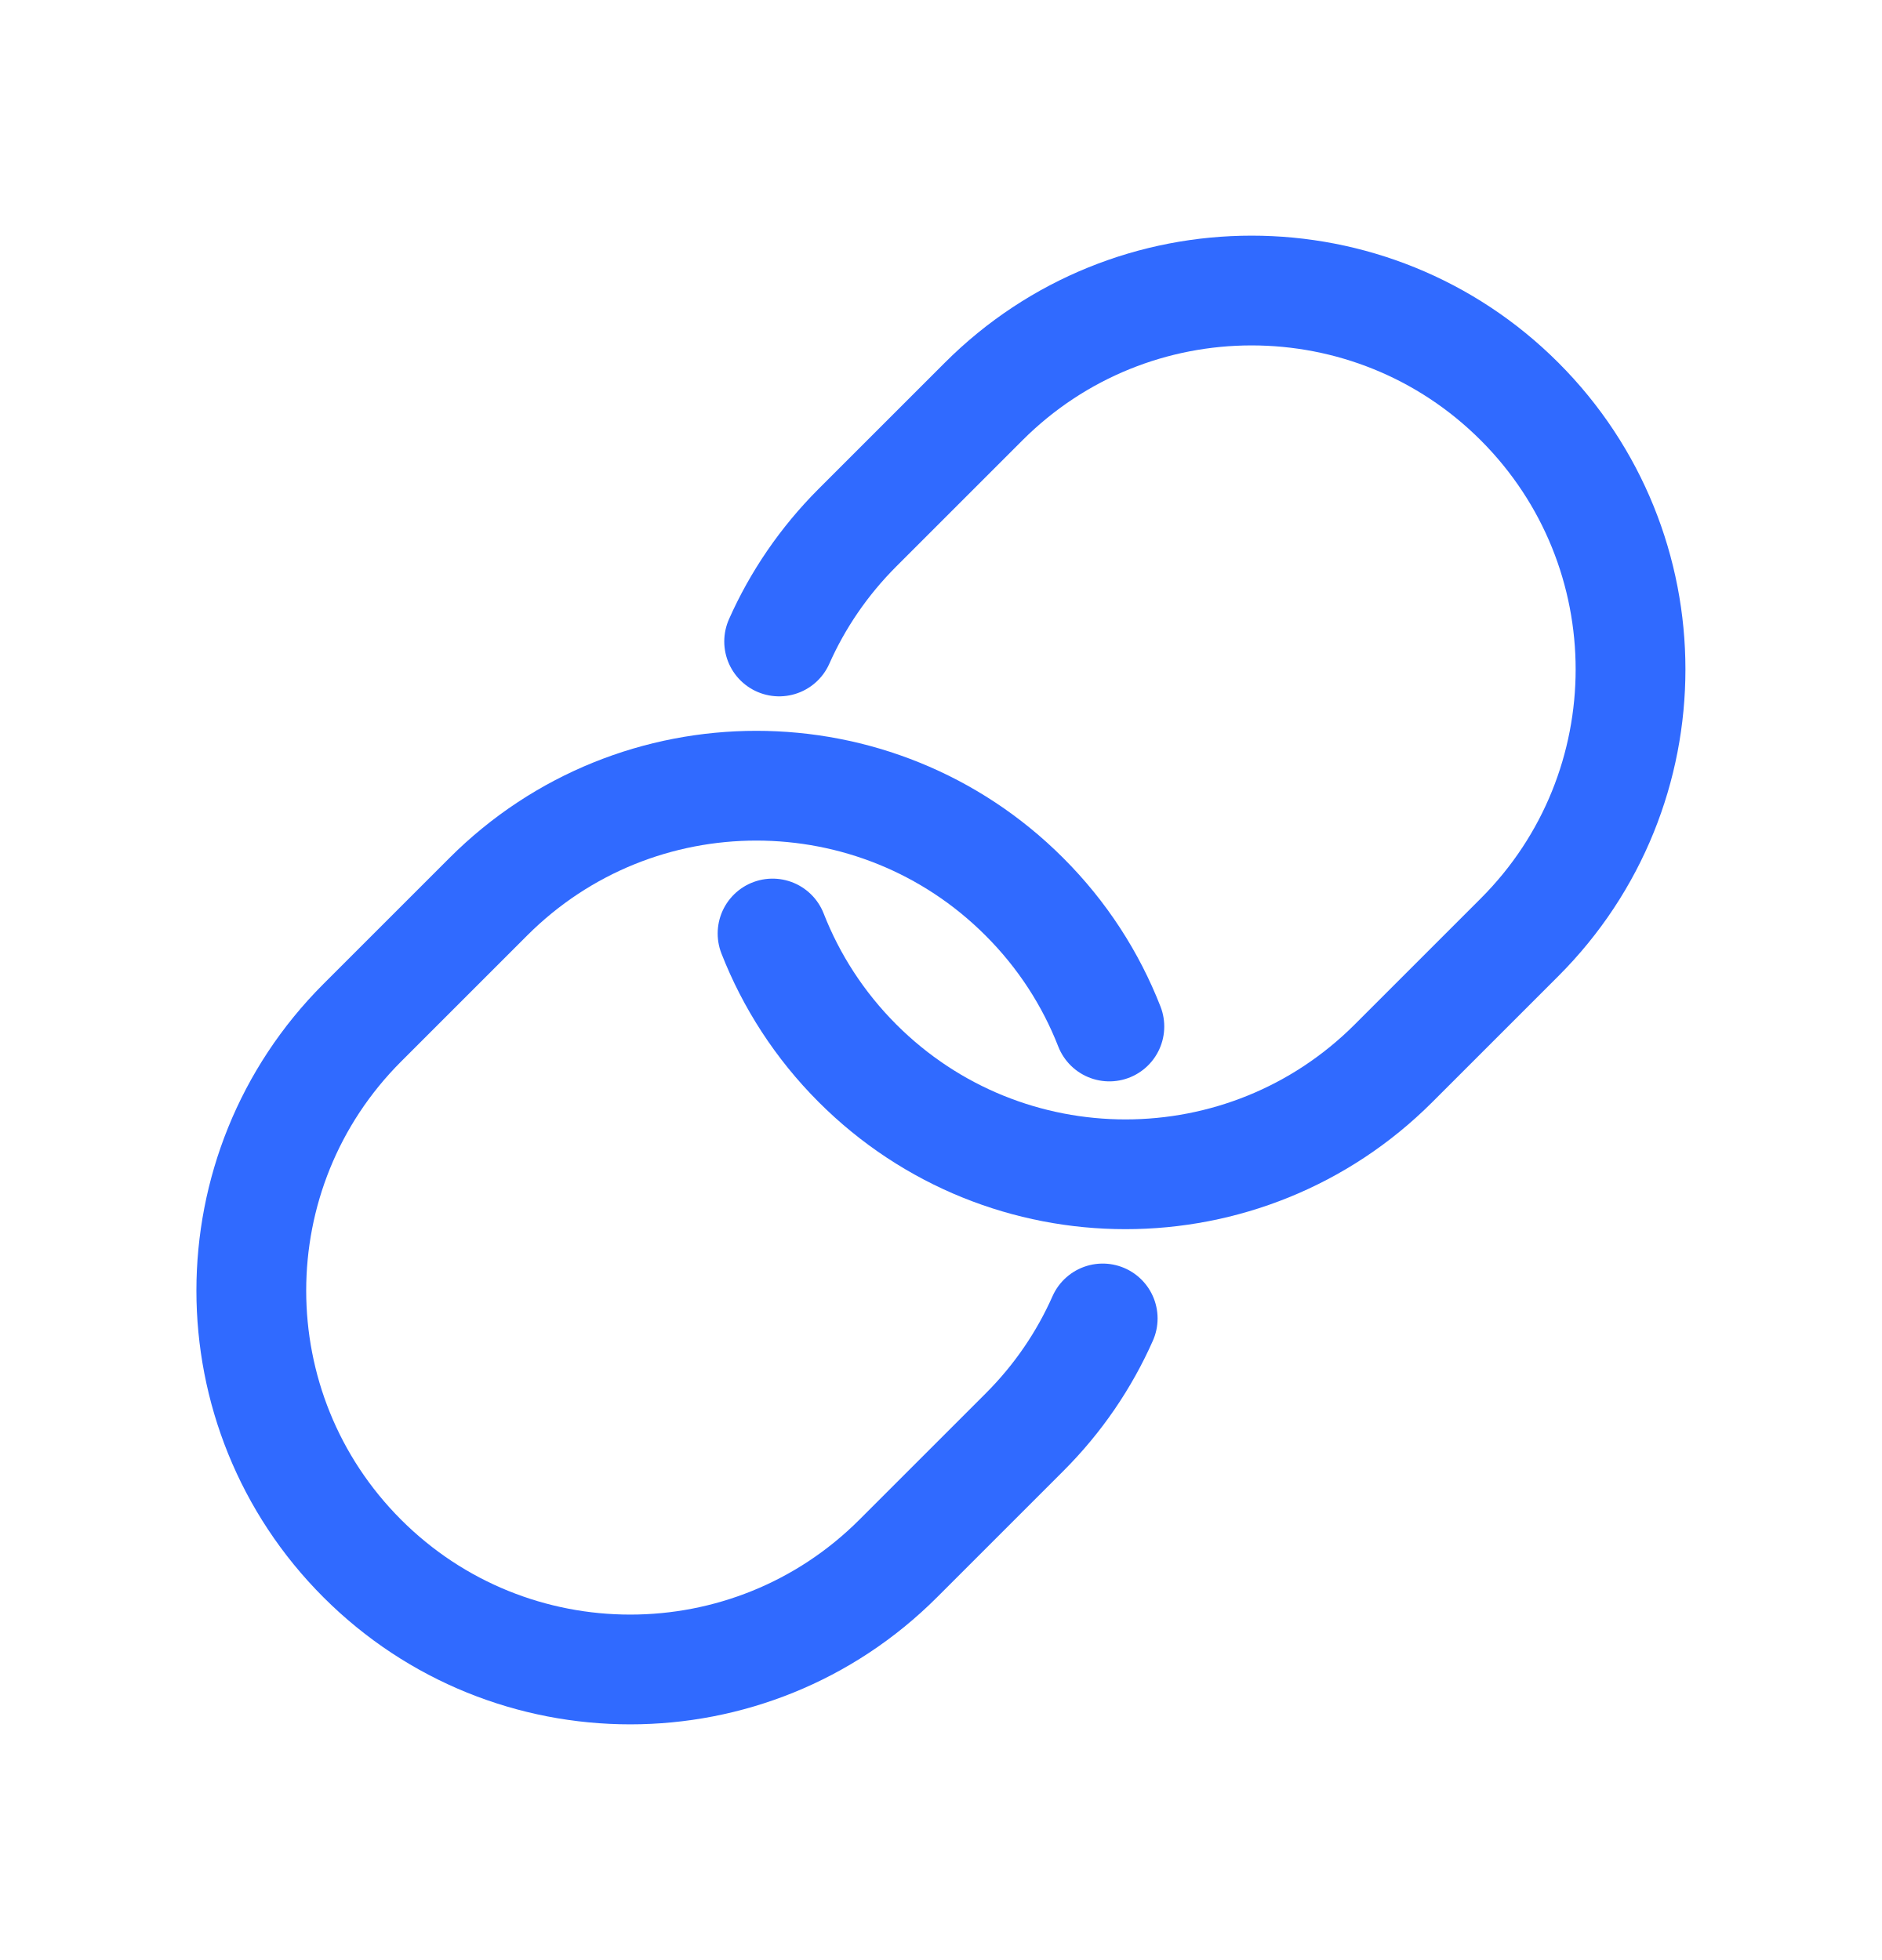
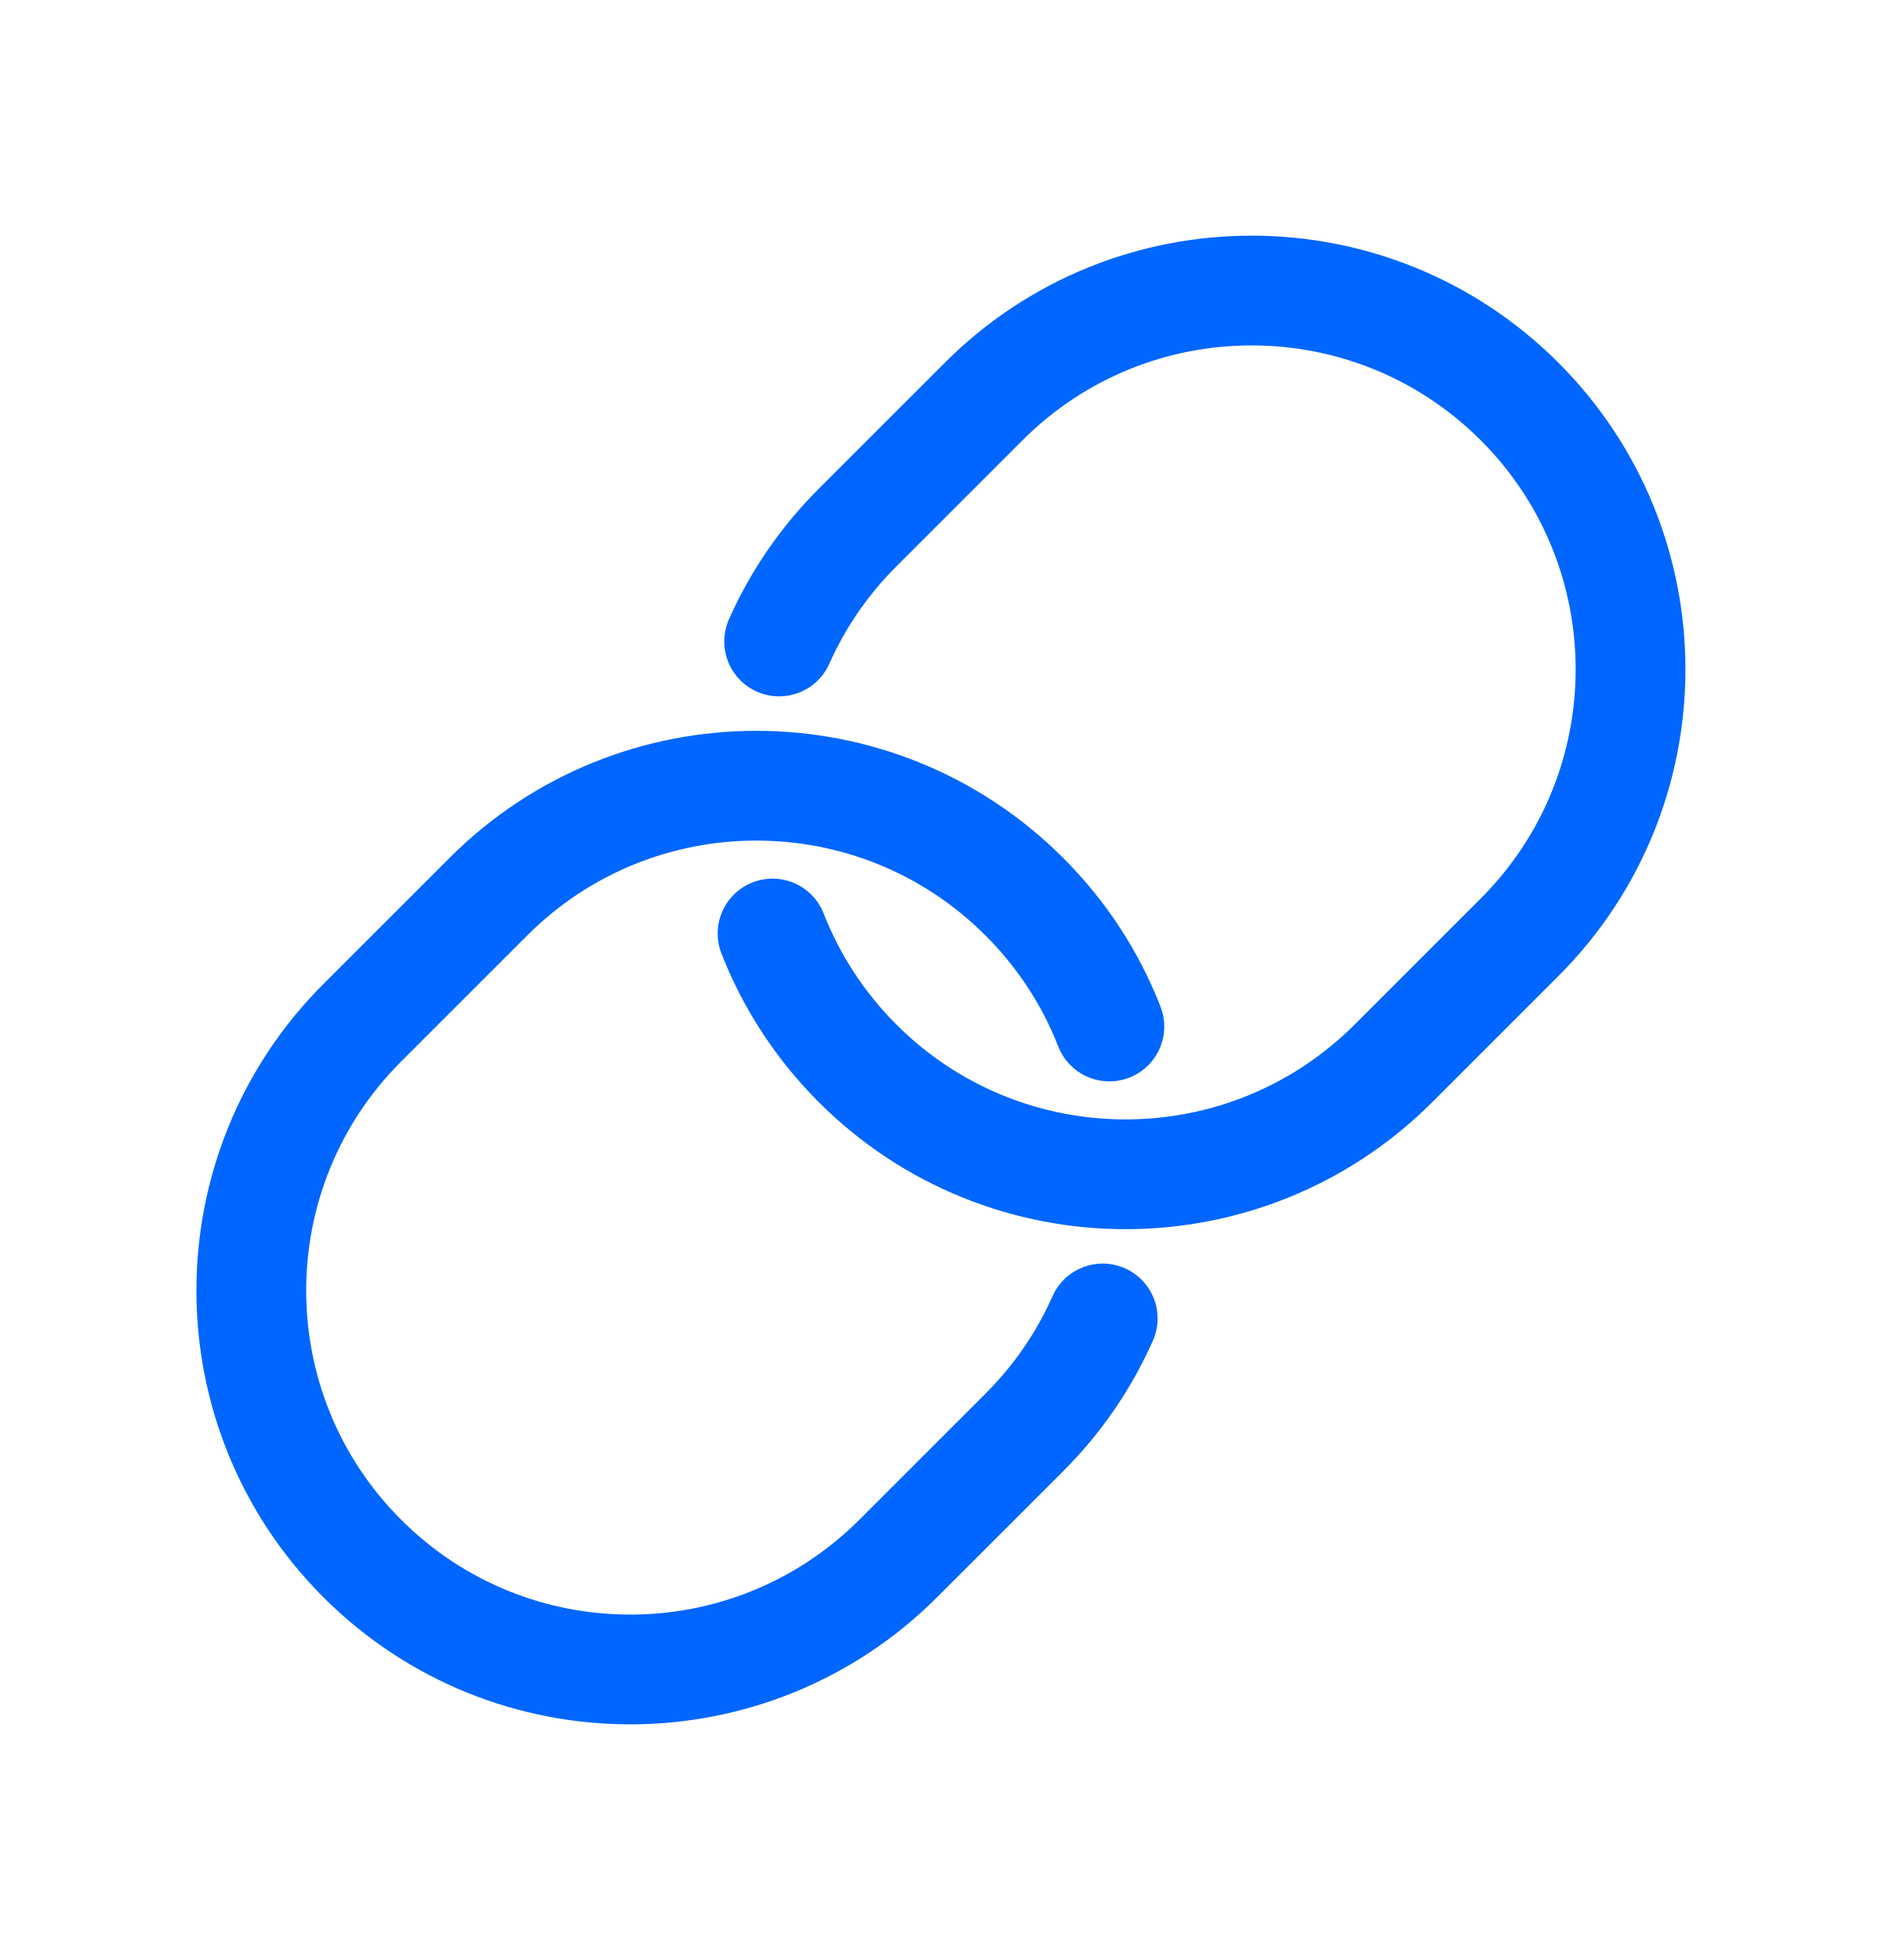
<svg xmlns="http://www.w3.org/2000/svg" width="24" height="25" viewBox="0 0 24 25" fill="none">
-   <path d="M14.062 16.817C13.828 17.345 13.495 17.839 13.062 18.271L11.454 19.879C9.567 21.766 6.507 21.766 4.62 19.879C2.733 17.992 2.733 14.932 4.62 13.045L6.228 11.437C8.115 9.55 11.175 9.55 13.062 11.437C13.55 11.924 13.911 12.489 14.147 13.093" stroke="#306AFF" stroke-width="1.4" stroke-miterlimit="2" stroke-linecap="round" stroke-linejoin="round" />
-   <path d="M9.936 8.182C10.17 7.655 10.504 7.161 10.936 6.729L12.544 5.121C14.431 3.234 17.491 3.234 19.378 5.121C21.265 7.008 21.265 10.068 19.378 11.955L17.77 13.563C15.883 15.45 12.823 15.45 10.936 13.563C10.449 13.076 10.088 12.51 9.852 11.907" stroke="#306AFF" stroke-width="1.4" stroke-miterlimit="2" stroke-linecap="round" stroke-linejoin="round" />
+   <path d="M14.062 16.817C13.828 17.345 13.495 17.839 13.062 18.271L11.454 19.879C9.567 21.766 6.507 21.766 4.62 19.879C2.733 17.992 2.733 14.932 4.62 13.045L6.228 11.437C8.115 9.55 11.175 9.55 13.062 11.437C13.55 11.924 13.911 12.489 14.147 13.093" stroke="#0066FF" stroke-width="1.4" stroke-miterlimit="2" stroke-linecap="round" stroke-linejoin="round" />
+   <path d="M9.936 8.182C10.17 7.655 10.504 7.161 10.936 6.729L12.544 5.121C14.431 3.234 17.491 3.234 19.378 5.121C21.265 7.008 21.265 10.068 19.378 11.955L17.77 13.563C15.883 15.45 12.823 15.45 10.936 13.563C10.449 13.076 10.088 12.51 9.852 11.907" stroke="#0066FF" stroke-width="1.4" stroke-miterlimit="2" stroke-linecap="round" stroke-linejoin="round" />
</svg>
